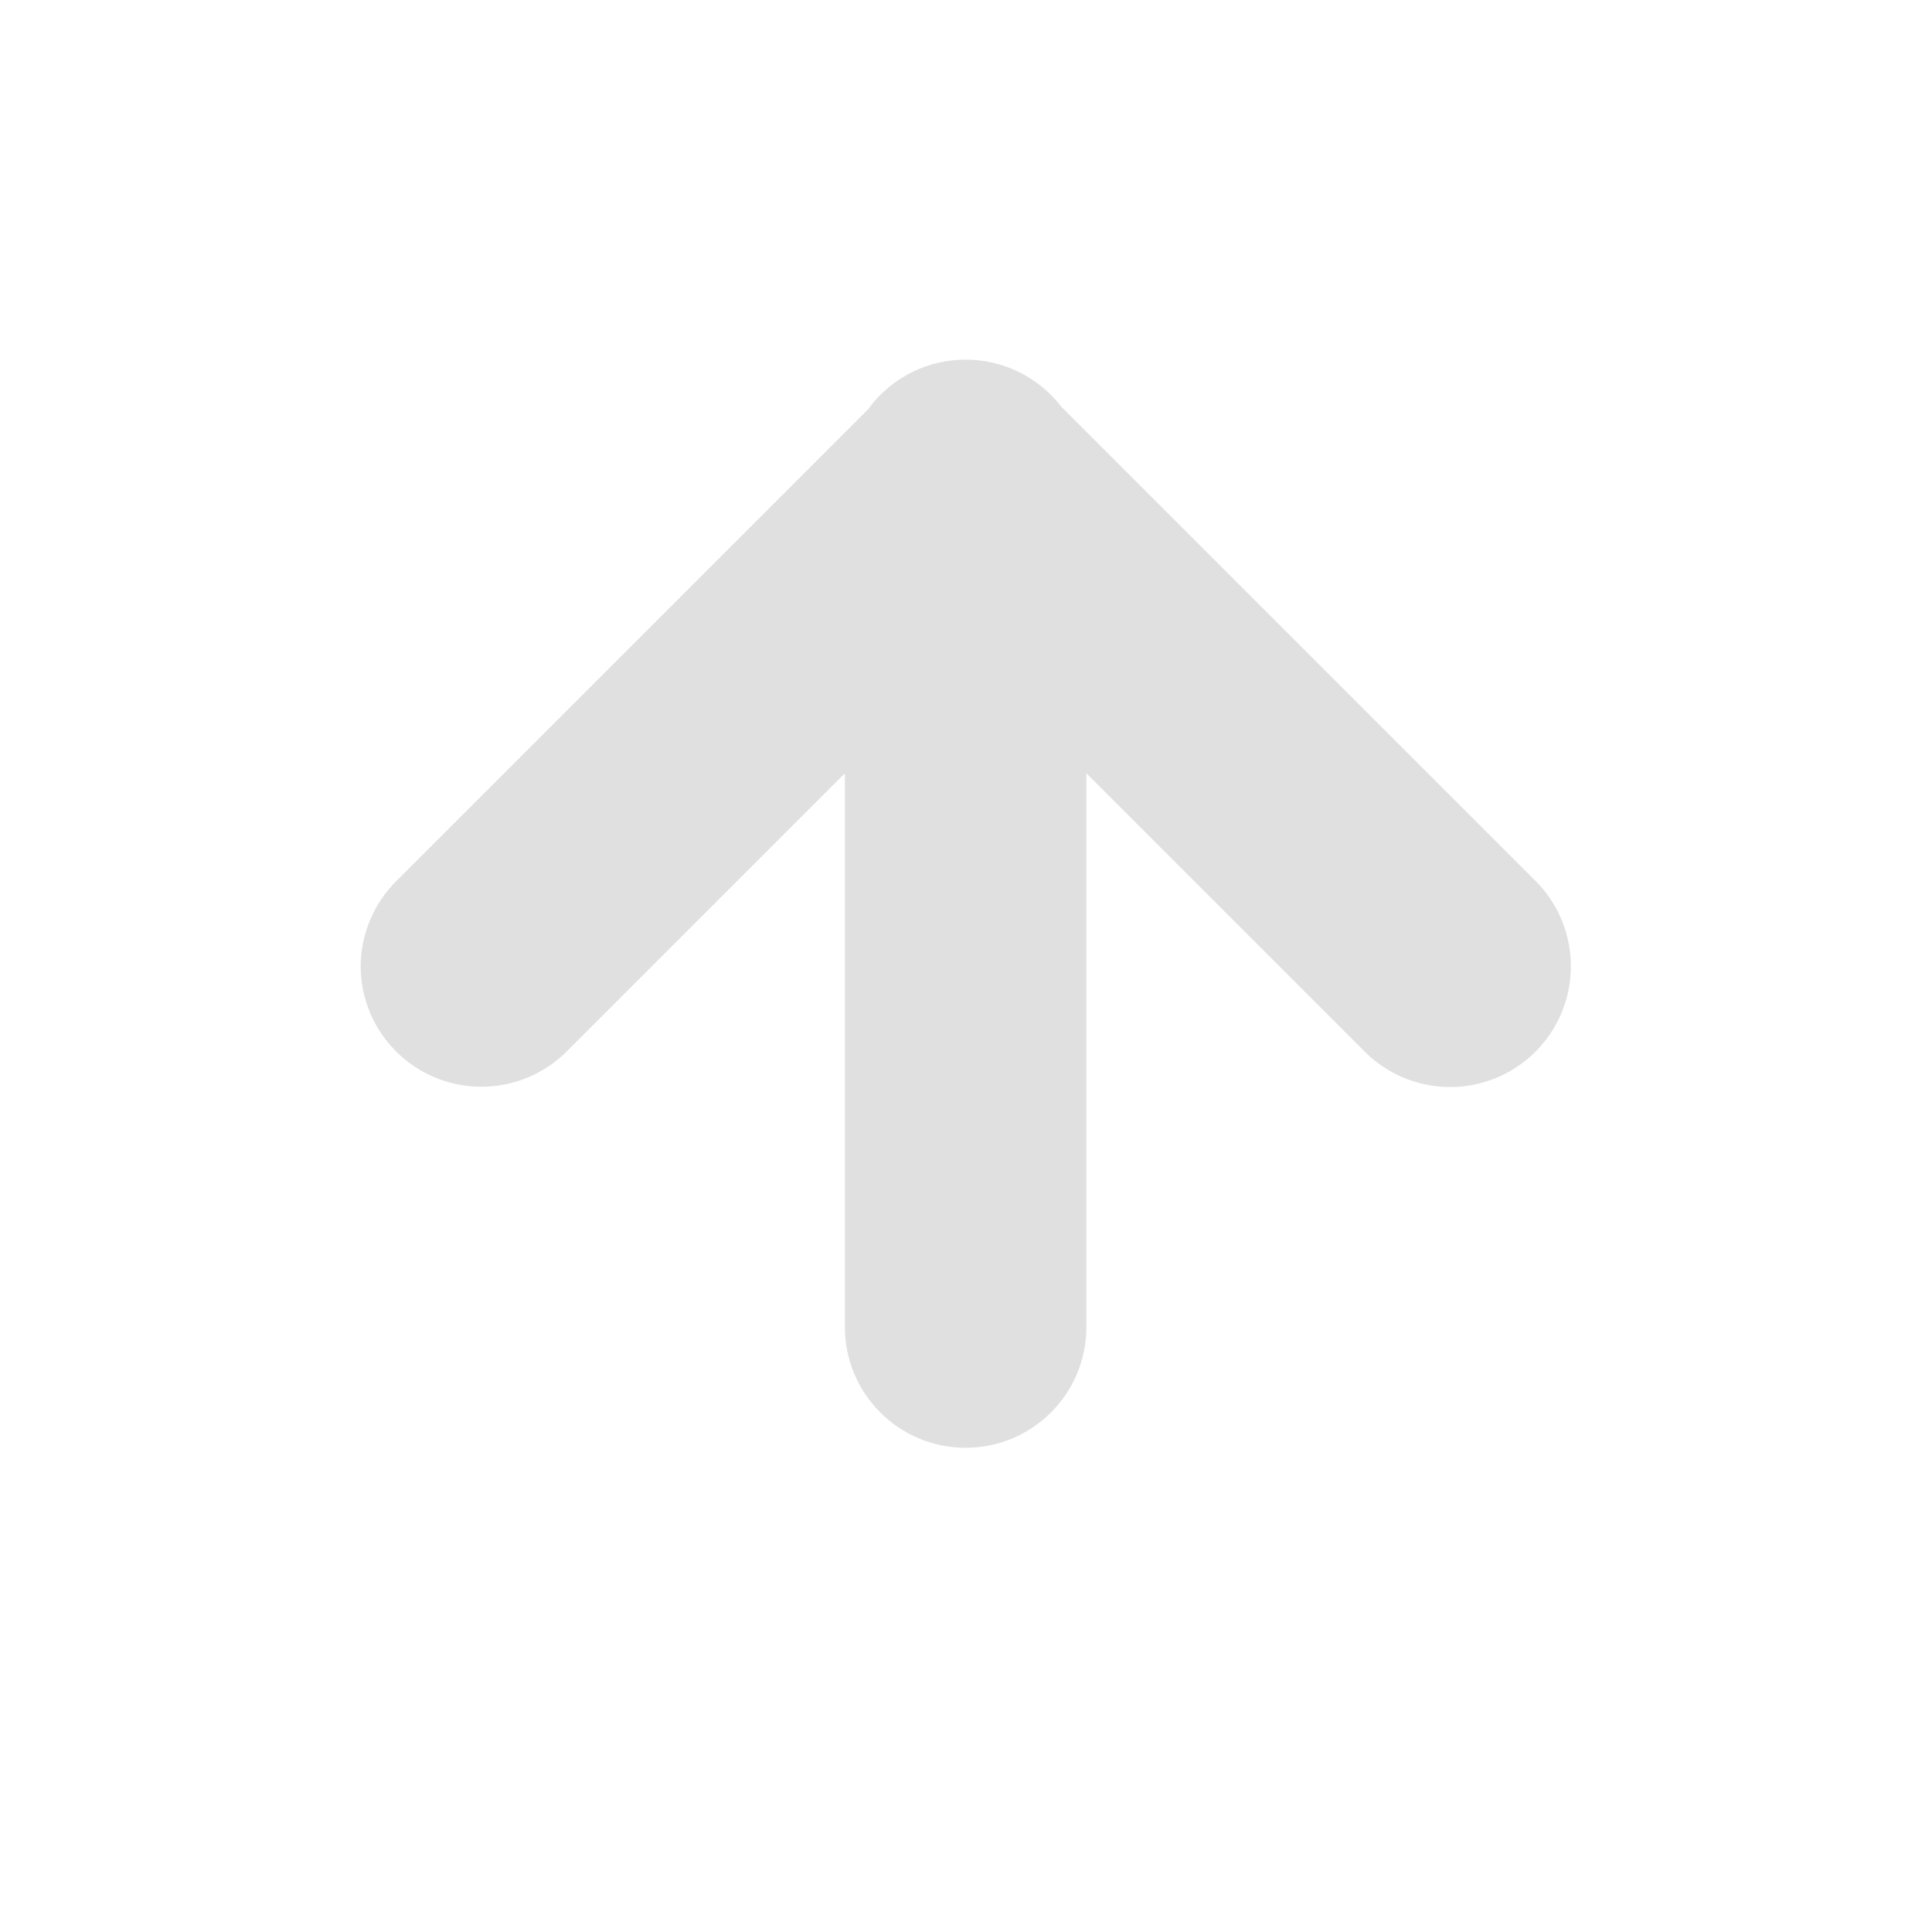
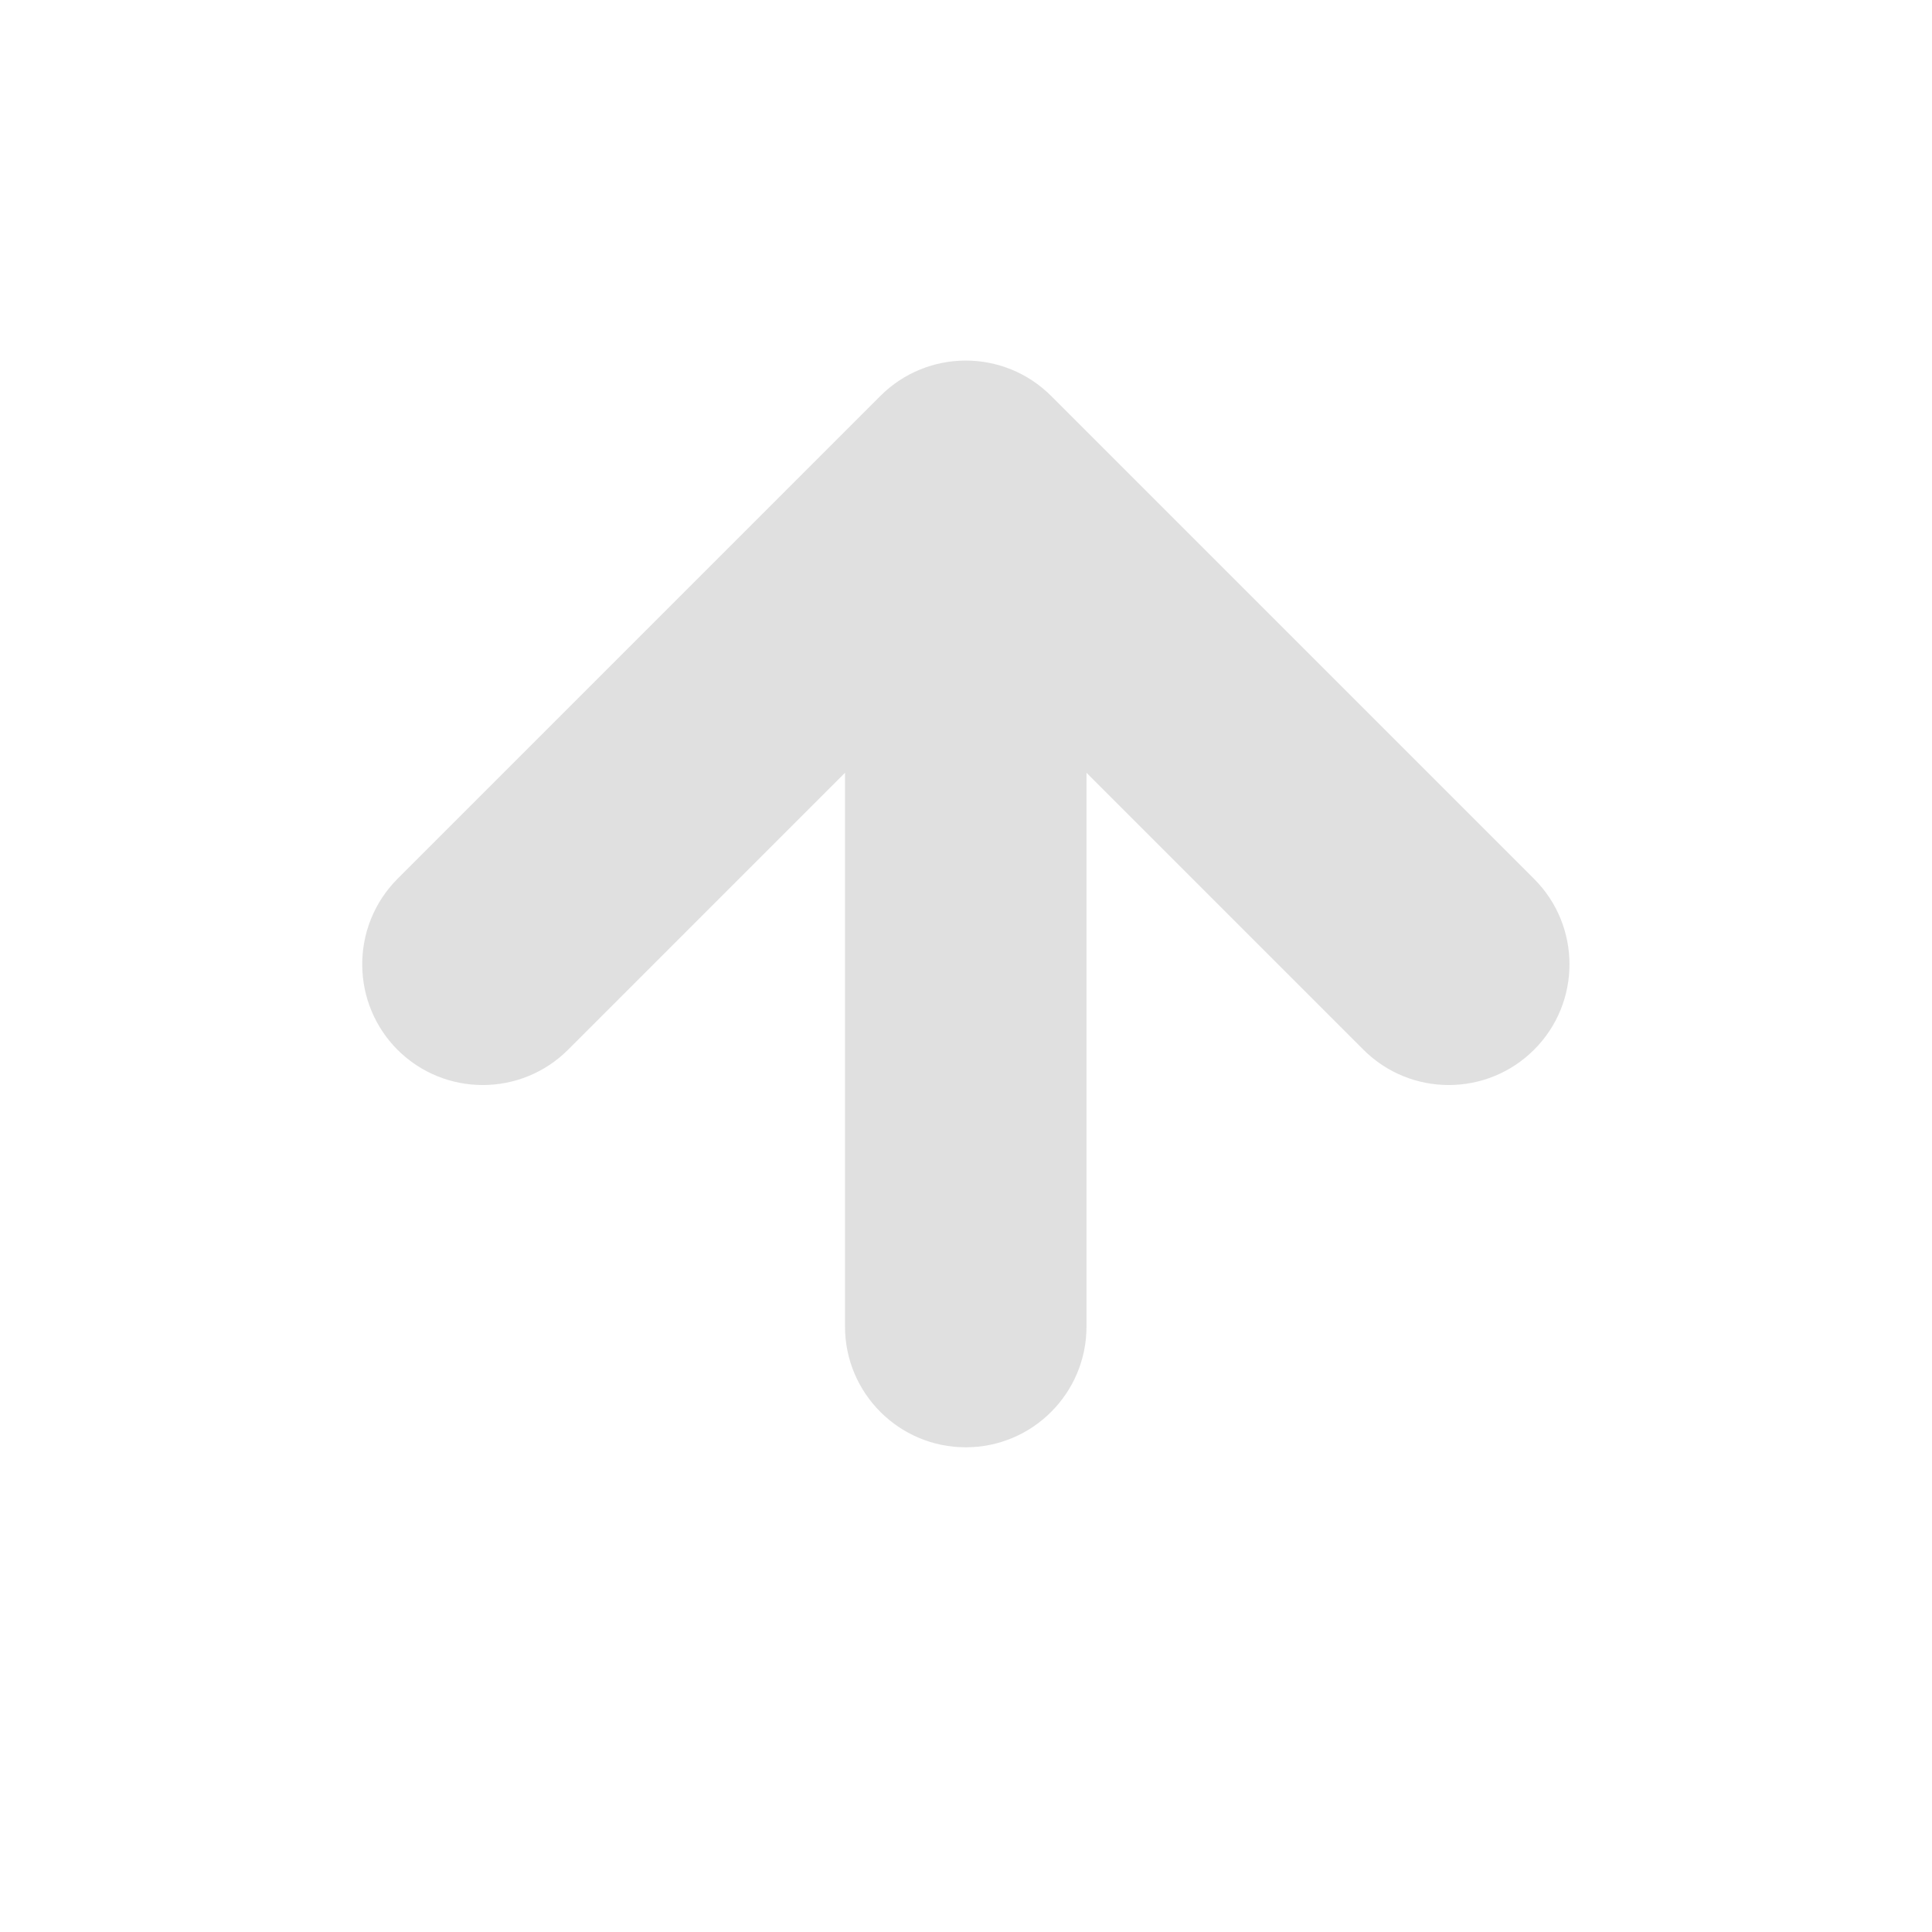
- <svg xmlns="http://www.w3.org/2000/svg" width="16" height="16" version="1.1" viewBox="0 0 16 16">
-   <g transform="translate(0 -1036.4)">
-     <path d="m2.987 1044.4a1 1 0 0 0 1.717 0.697l2.293-2.293v4.586a1 1 0 1 0 2 0v-4.586l2.293 2.293a1 1 0 1 0 1.414 -1.414l-3.914-3.914a1 1 0 0 0 -1.586 0 1 1 0 0 0 -0.004 0.01l-3.91 3.91a1 1 0 0 0 -0.303 0.717z" color="#000000" color-rendering="auto" dominant-baseline="auto" fill="#e0e0e0" fill-opacity=".996" image-rendering="auto" shape-rendering="auto" solid-color="#000000" style="font-feature-settings:normal;font-variant-alternates:normal;font-variant-caps:normal;font-variant-ligatures:normal;font-variant-numeric:normal;font-variant-position:normal;isolation:auto;mix-blend-mode:normal;shape-padding:0;text-decoration-color:#000000;text-decoration-line:none;text-decoration-style:solid;text-indent:0;text-orientation:mixed;text-transform:none;white-space:normal" />
-   </g>
+ <svg xmlns="http://www.w3.org/2000/svg" height="16" viewBox="0 0 16 16" width="16">
+   <path d="m8 1049.402a1 1 0 0 0 .693-.291 1 1 0 0 0 0-1.414l-2.293-2.293h4.586c.552 0 1-.448 1-1s-.448-1-1-1h-4.586l2.293-2.293a1 1 0 0 0 0-1.414 1 1 0 0 0 -1.414 0l-4 4a1 1 0 0 0 0 1.414l4 4a1 1 0 0 0 .721.291z" fill="#e0e0e0" fill-opacity=".996" transform="matrix(0 1 -1 0 1052.402 -.00004)" />
</svg>
